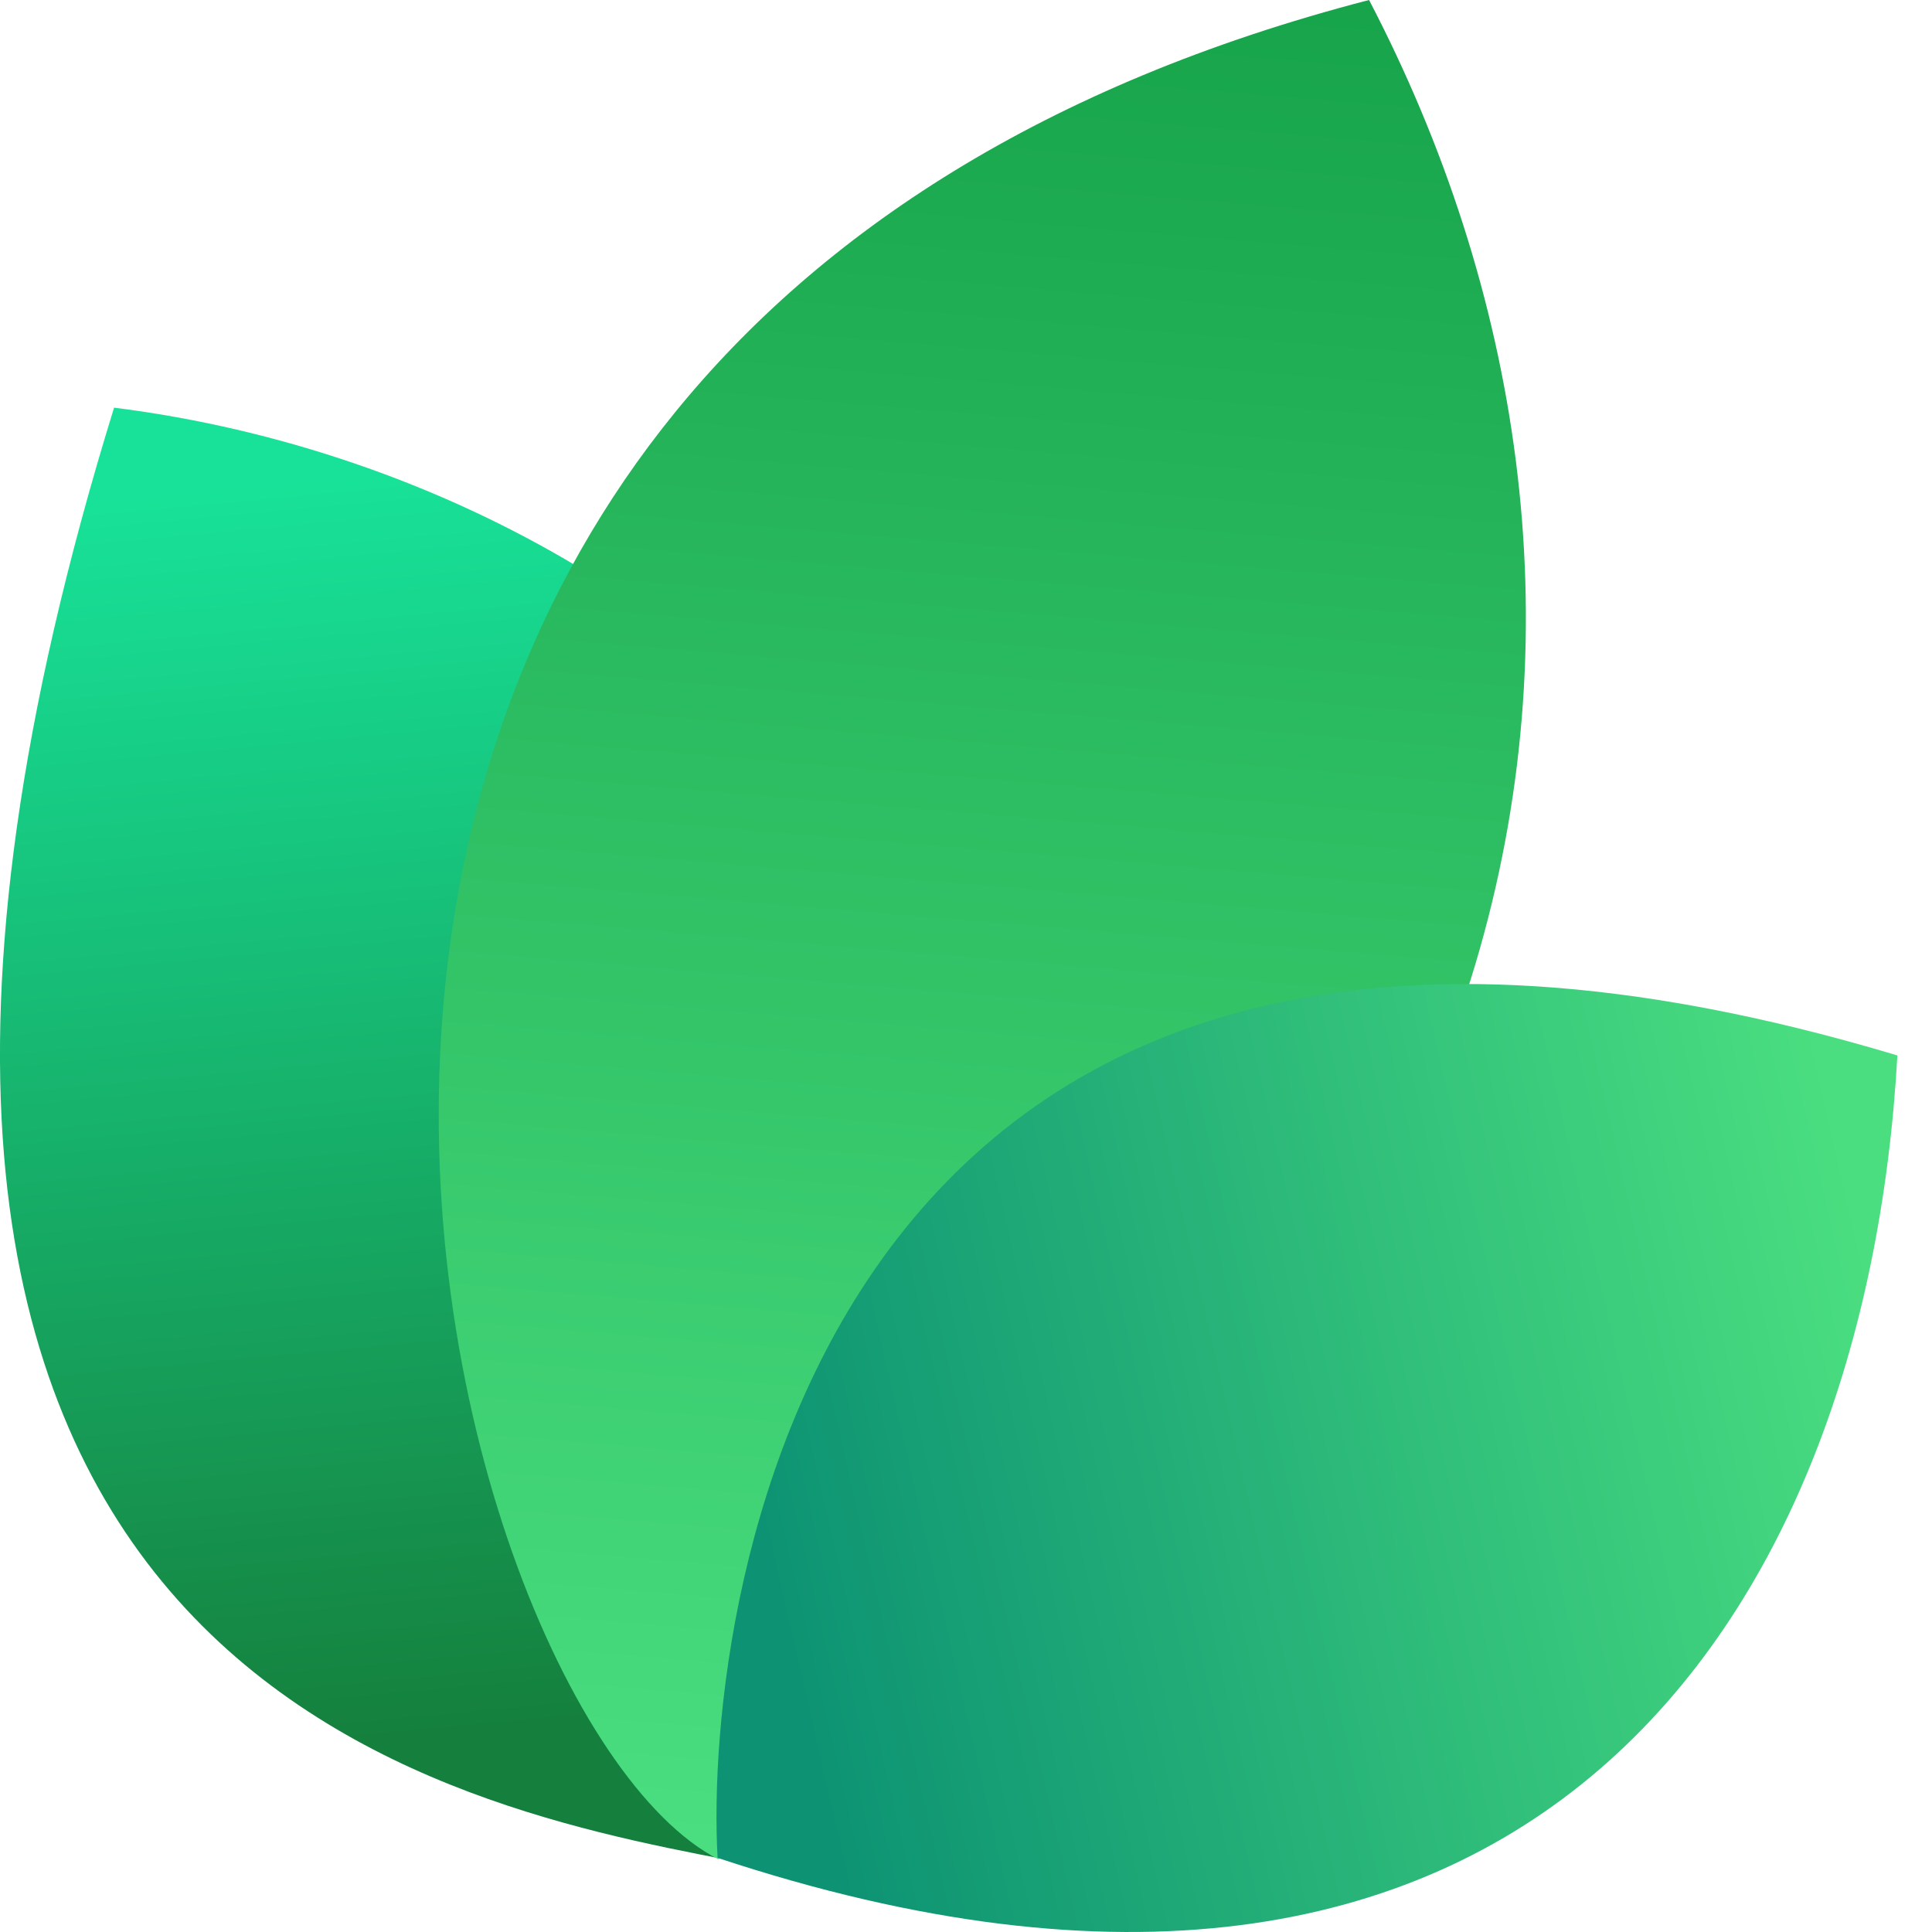
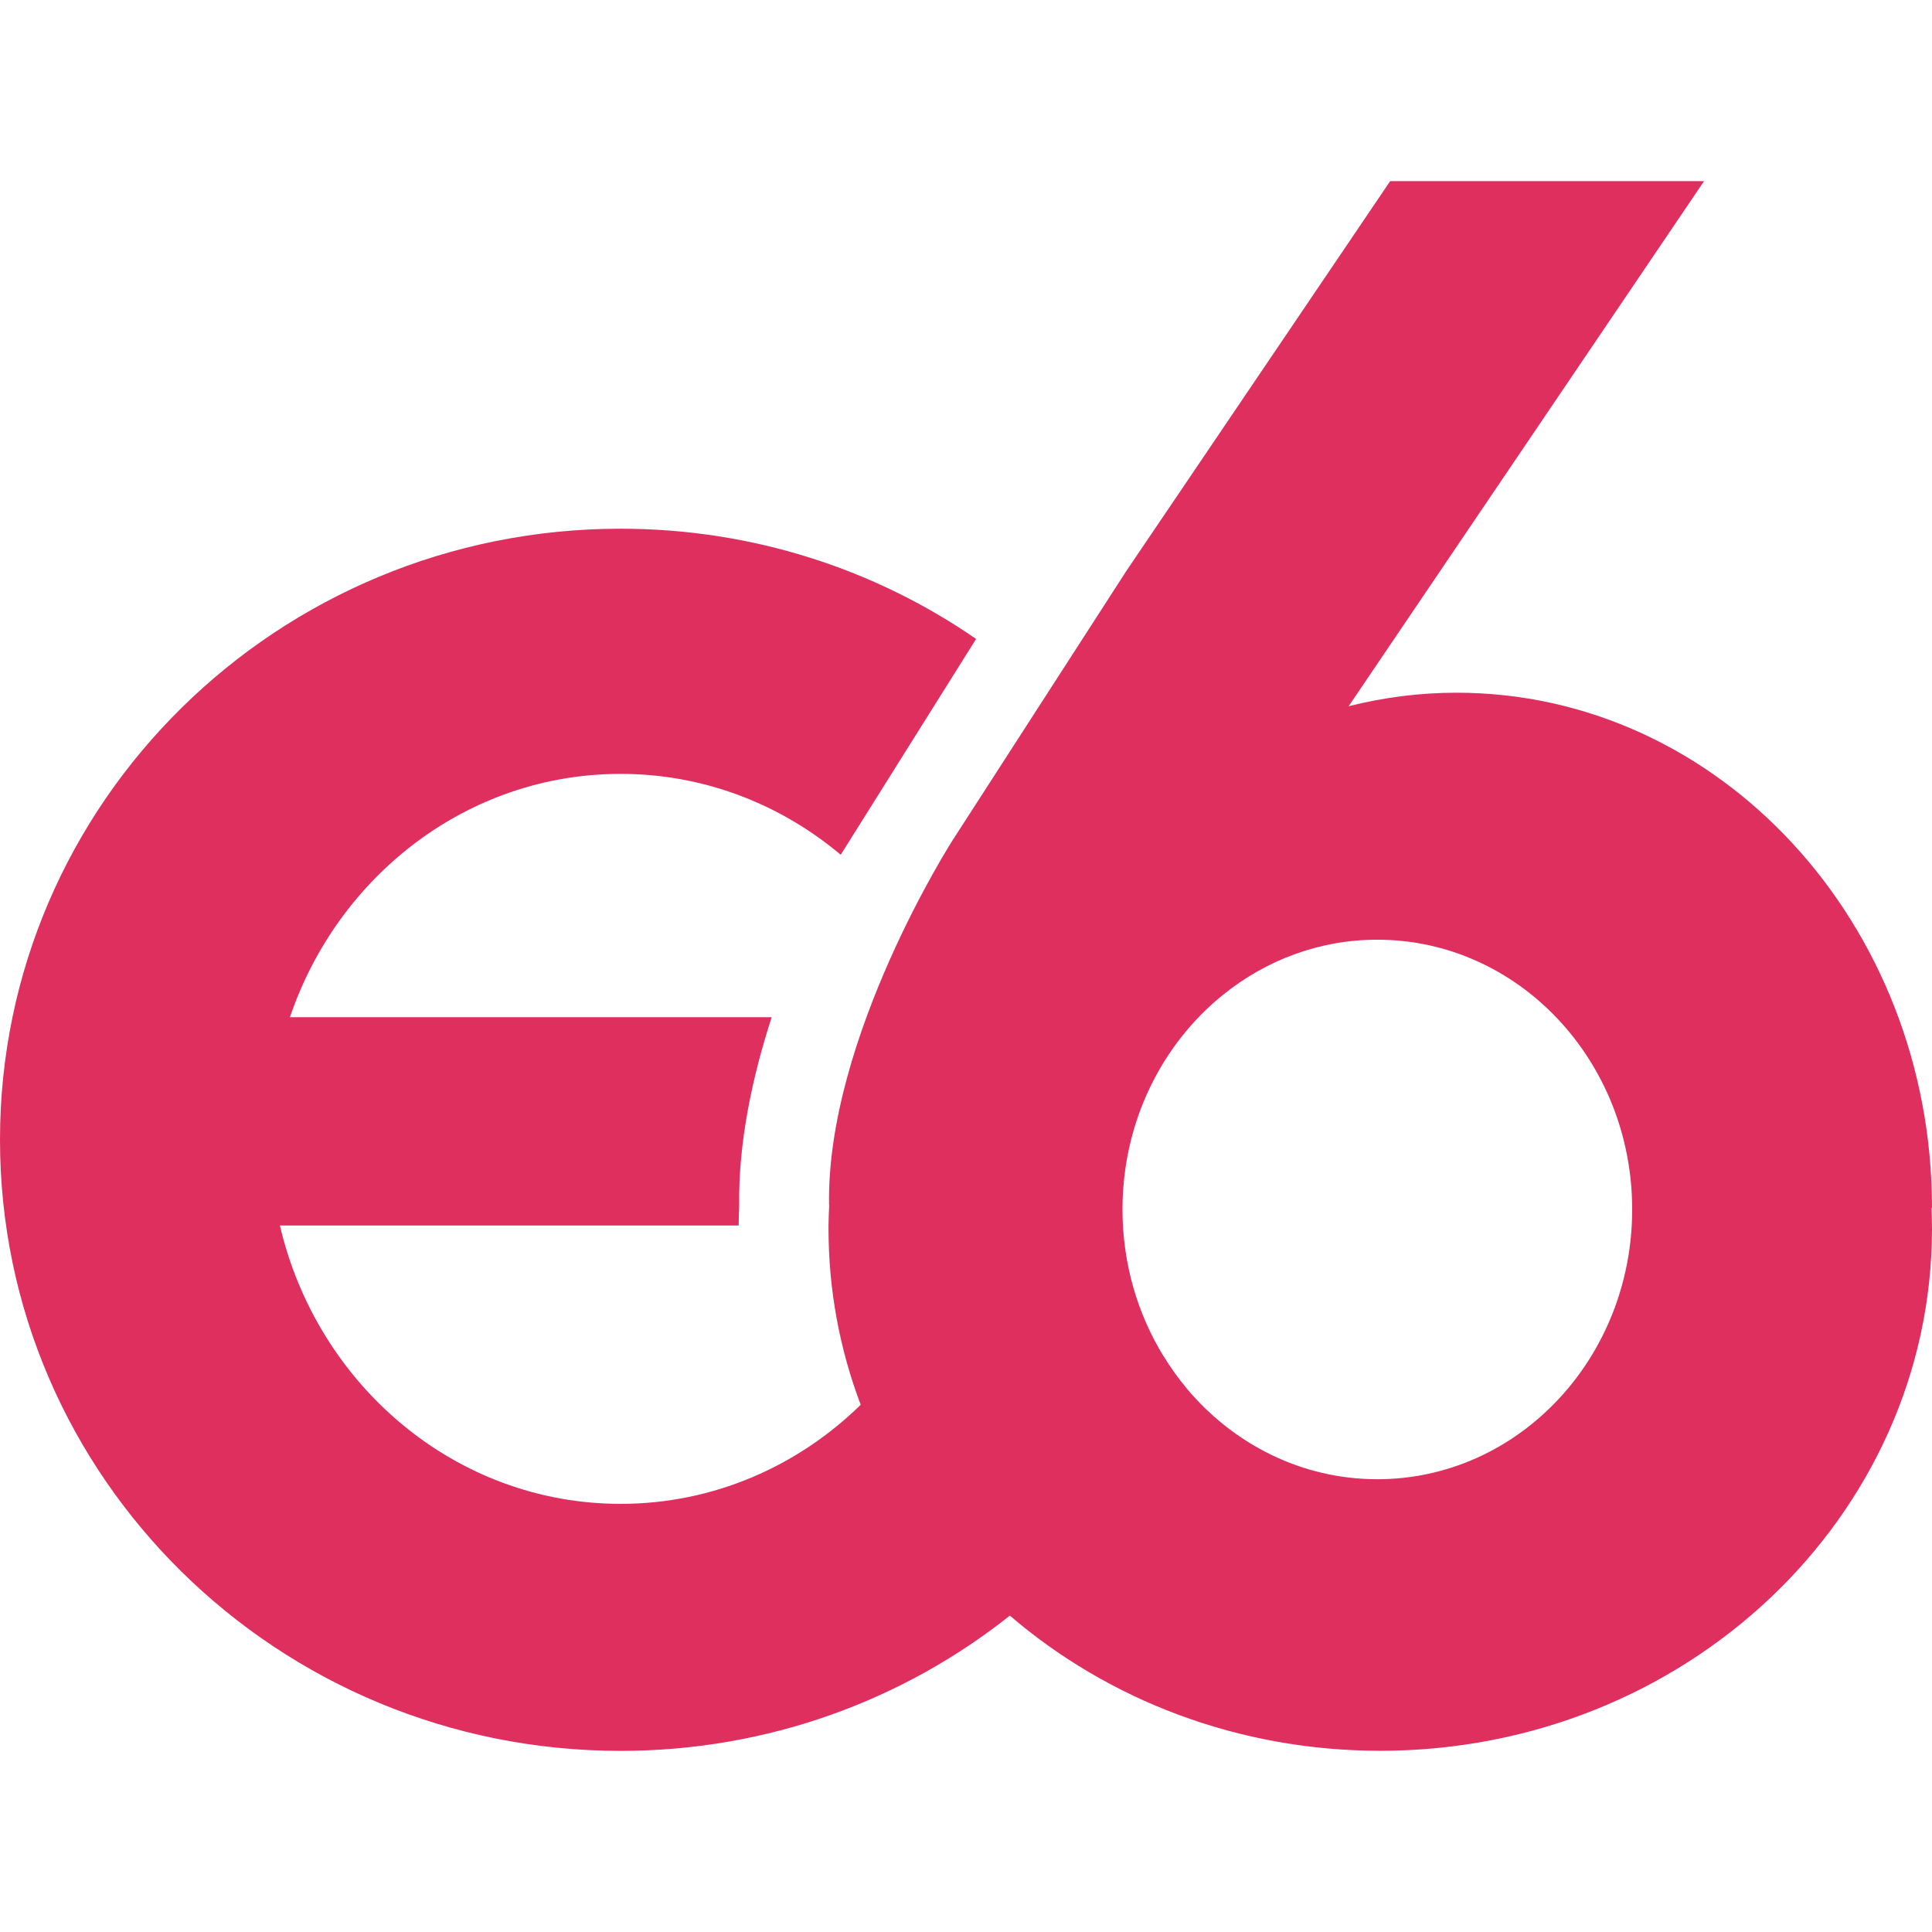
- <svg xmlns="http://www.w3.org/2000/svg" width="24" height="24" viewBox="0 0 24 24" fill="none">
-   <path d="M9.061 23.108C5.268 22.377 -3.391 20.627 1.417 5.064C9.634 6.099 16.973 14.064 9.061 23.108Z" fill="url(#paint0_linear_17557_2021)" />
-   <path d="M8.919 23.094C5.276 21.222 0.784 4.209 17.007 0C20.757 7.193 19.621 16.545 8.919 23.094Z" fill="url(#paint1_linear_17557_2021)" />
-   <path d="M8.914 23.079C8.735 19.882 10.159 9.085 23.57 13.111C23.181 20.123 18.984 26.418 8.914 23.079Z" fill="url(#paint2_linear_17557_2021)" />
-   <defs>
-     <linearGradient id="paint0_linear_17557_2021" x1="3.776" y1="5.916" x2="5.232" y2="21.559" gradientUnits="userSpaceOnUse">
-       <stop stop-color="#18E299" />
-       <stop offset="1" stop-color="#15803D" />
-     </linearGradient>
-     <linearGradient id="paint1_linear_17557_2021" x1="12.171" y1="-0.718" x2="10.19" y2="22.983" gradientUnits="userSpaceOnUse">
-       <stop stop-color="#16A34A" />
-       <stop offset="1" stop-color="#4ADE80" />
-     </linearGradient>
-     <linearGradient id="paint2_linear_17557_2021" x1="23.133" y1="15.353" x2="9.338" y2="18.52" gradientUnits="userSpaceOnUse">
-       <stop stop-color="#4ADE80" />
-       <stop offset="1" stop-color="#0D9373" />
-     </linearGradient>
-   </defs>
+ <svg xmlns="http://www.w3.org/2000/svg" width="512" height="512" viewBox="0 0 512 512">
+   <path fill="#DE2F5F" fill-rule="evenodd" d="M364.999 392.011c-20.007 0-37.99-9.228-50.373-23.883l.01-.014c-2.283-2.719-4.387-5.61-6.233-8.678h-.037c-6.886-11.203-10.895-24.565-10.895-38.925 0-23.25 10.498-43.908 26.73-56.94 11.329-9.126 25.456-14.54 40.798-14.54 37.307 0 67.546 32.008 67.546 71.48 0 39.493-30.239 71.5-67.546 71.5zM512 320.12c0-75.426-56.417-136.546-126.01-136.546-9.837 0-19.4 1.268-28.582 3.577L451.596 48h-83.183l-69.931 103.328-46.018 71.325s-33.5 52.244-32.756 96.697l.04-.007c-.083 1.8-.17 3.596-.182 5.41v.819c0 16.375 2.995 32.086 8.514 46.666.003.01.01.025.014.04-16.625 16.285-39.018 26.26-63.636 26.26-43.734 0-80.385-31.444-90.284-73.767h121.58v-.155c.019-1.76.081-3.459.14-5.003-.26-16.785 3.472-34.195 8.611-50.043H76.833c12.759-37.557 47.167-64.485 87.625-64.485 22.09 0 42.389 8.031 58.344 21.436l35.877-57.194c-26.693-18.426-59.175-29.213-94.22-29.213C73.614 140.114 0 212.61 0 302.044 0 391.502 73.615 464 164.458 464c39.051 0 74.944-13.423 103.161-35.85 25.931 22.258 60.368 35.828 98.153 35.828 80.765 0 146.228-61.963 146.228-138.406 0-1.836-.062-3.653-.139-5.453H512z" />
</svg>
